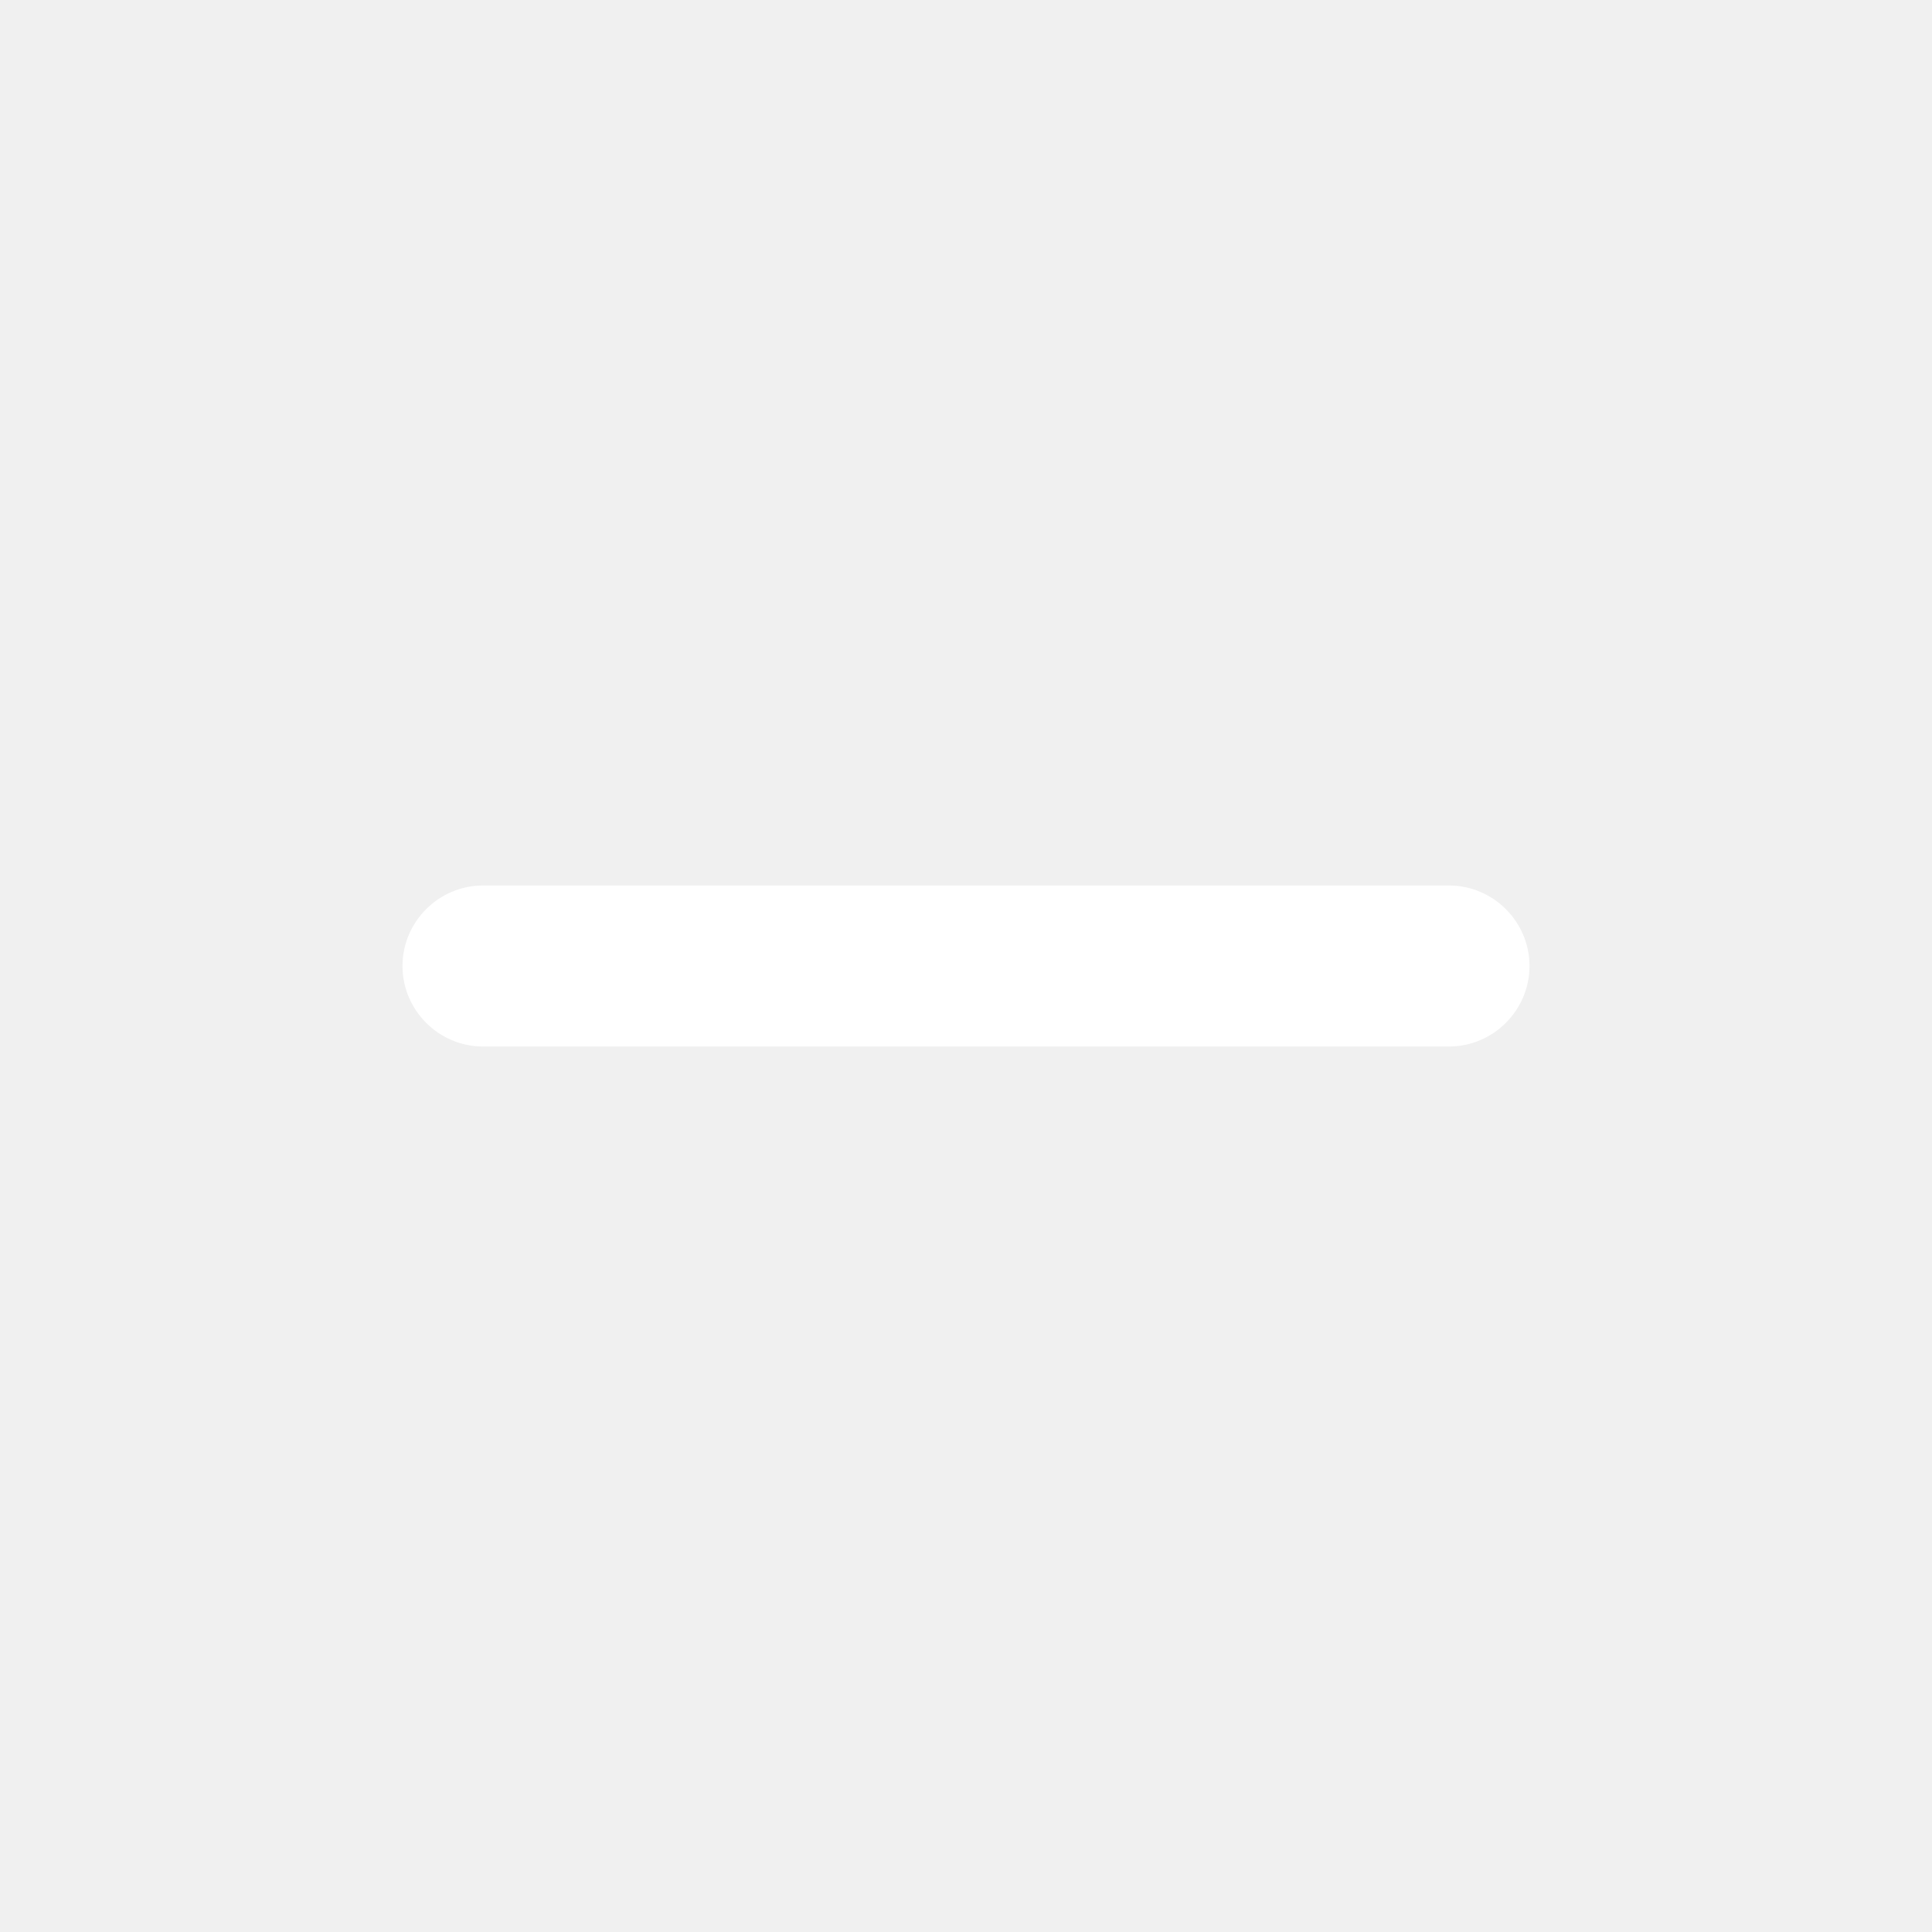
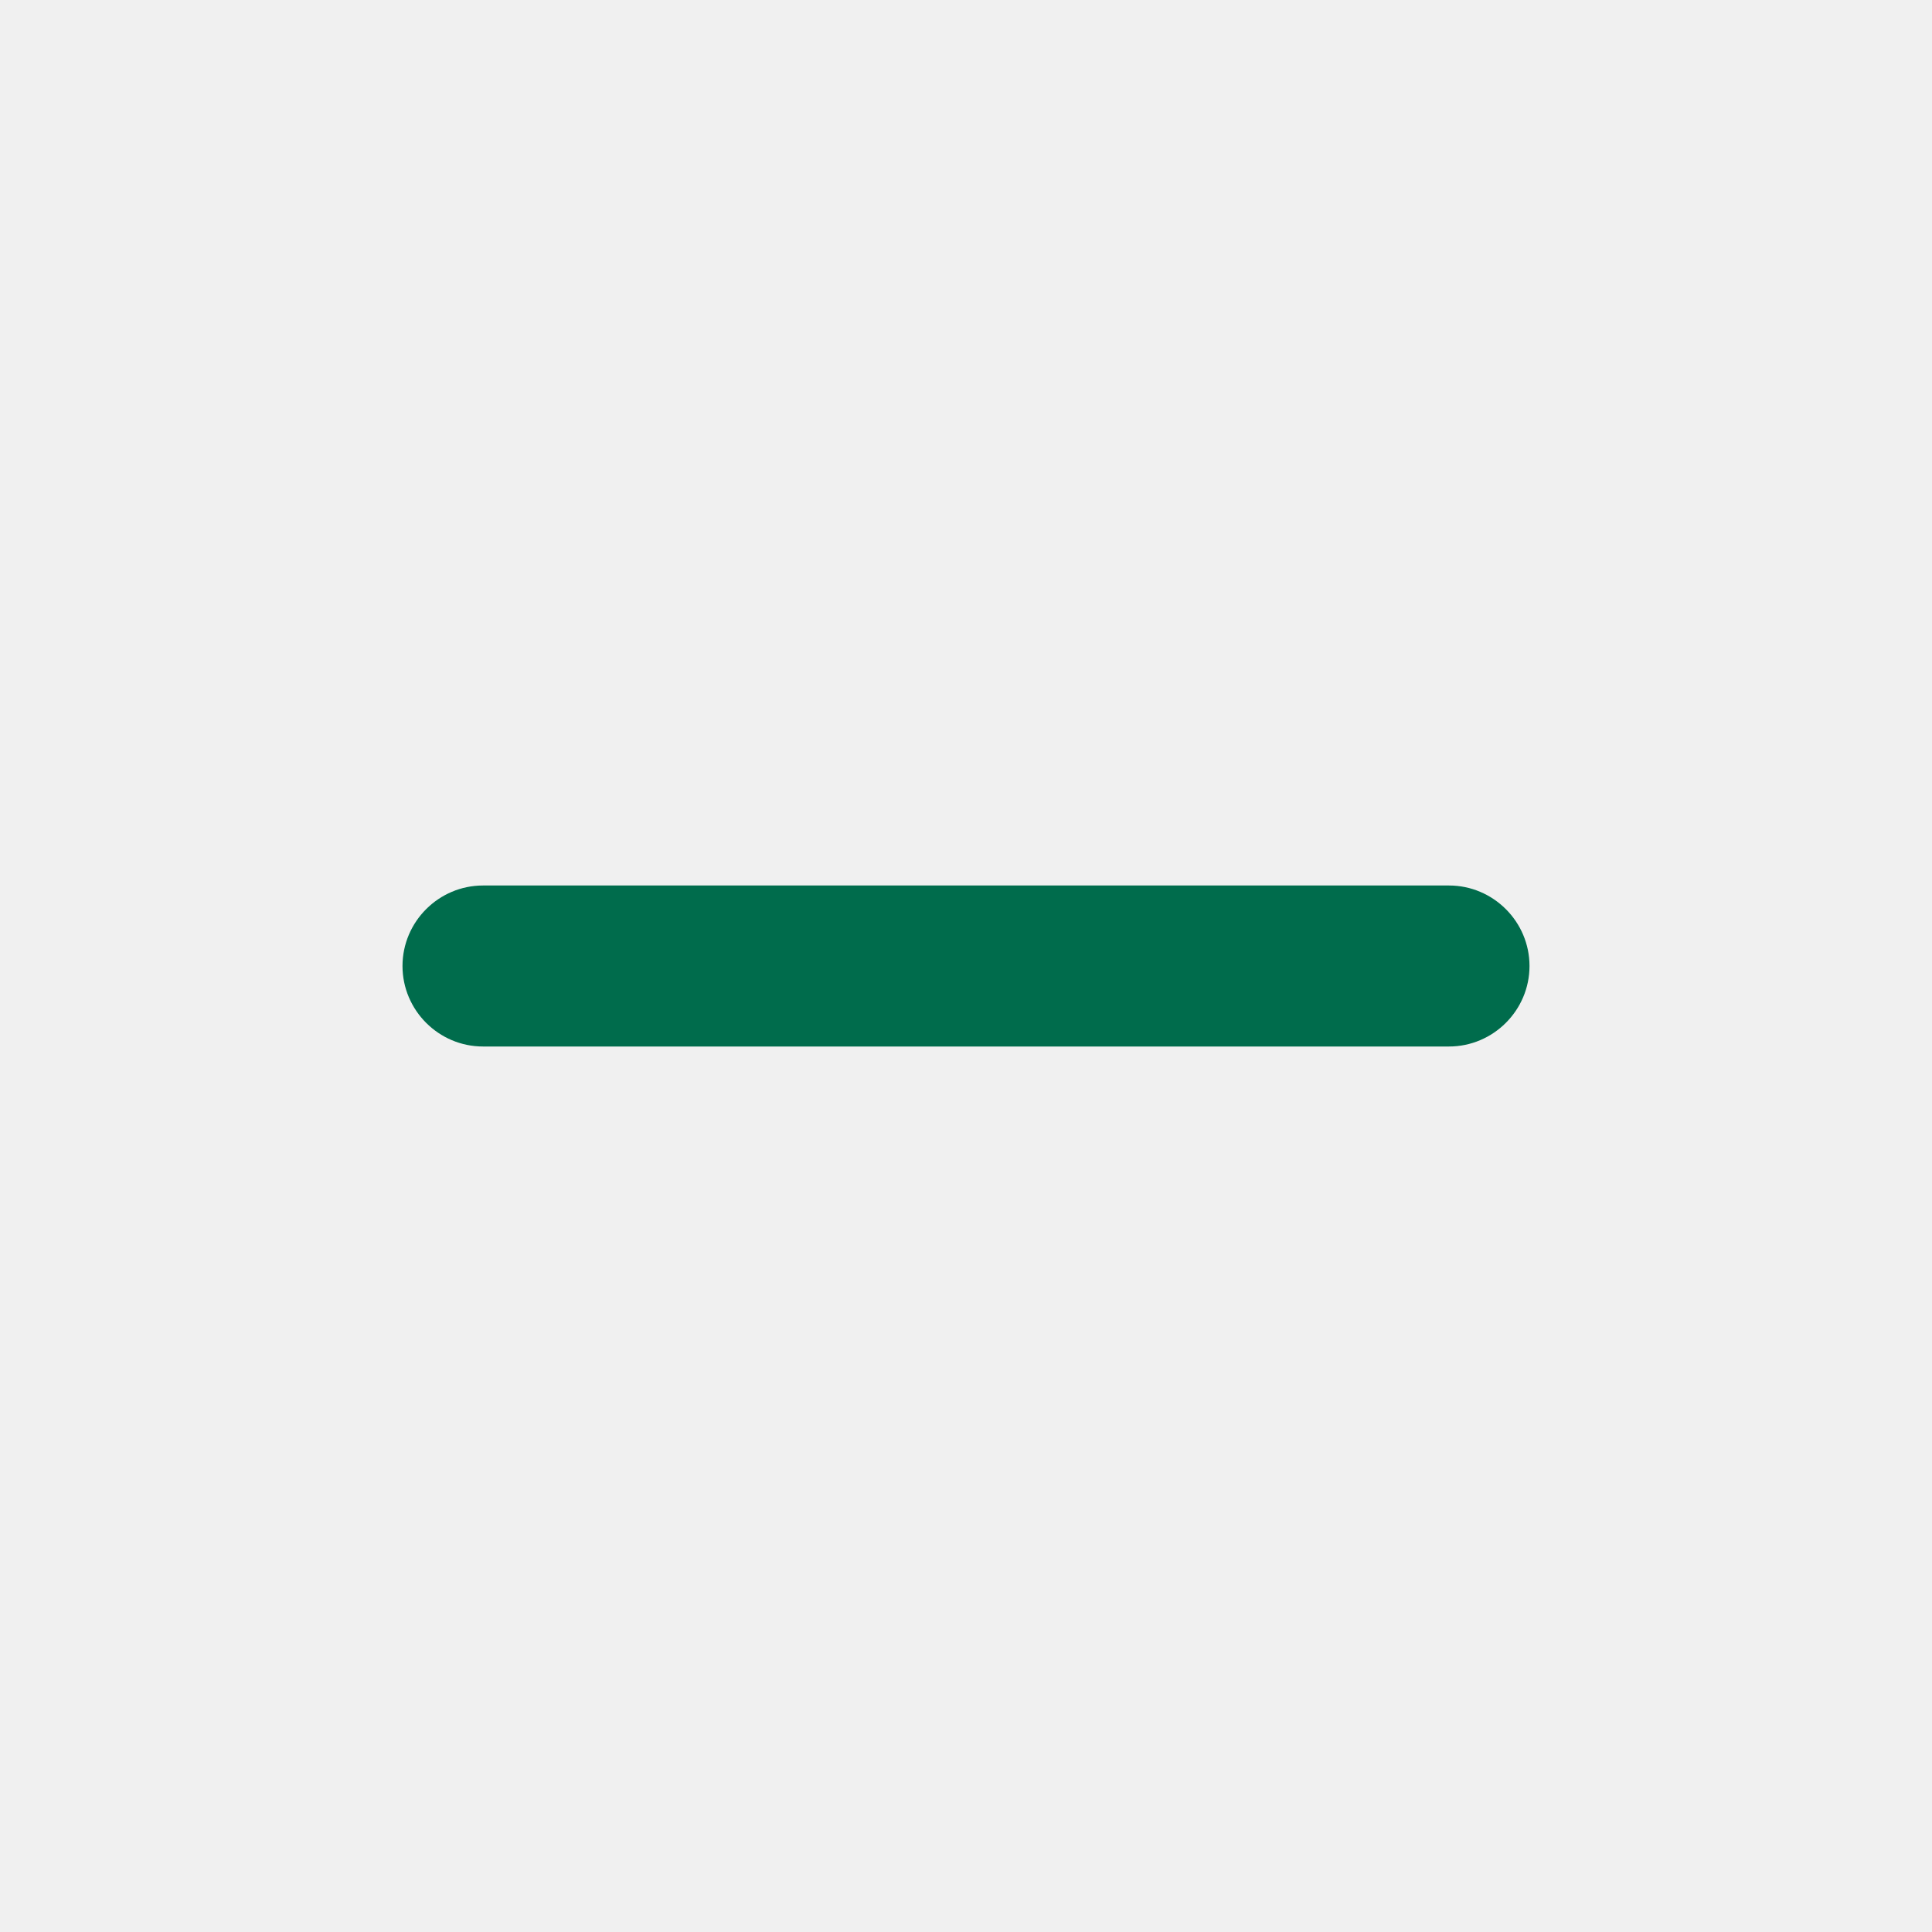
- <svg xmlns="http://www.w3.org/2000/svg" height="24px" viewBox="0 0 24 24" width="24px" fill="#ffffff">
+ <svg xmlns="http://www.w3.org/2000/svg" height="24px" viewBox="0 0 24 24" width="24px" fill="#006C4C">
  <path d="M0 0h24v24H0V0z" fill="none" />
  <path d="M18 13H6c-.55 0-1-.45-1-1s.45-1 1-1h12c.55 0 1 .45 1 1s-.45 1-1 1z" />
</svg>
